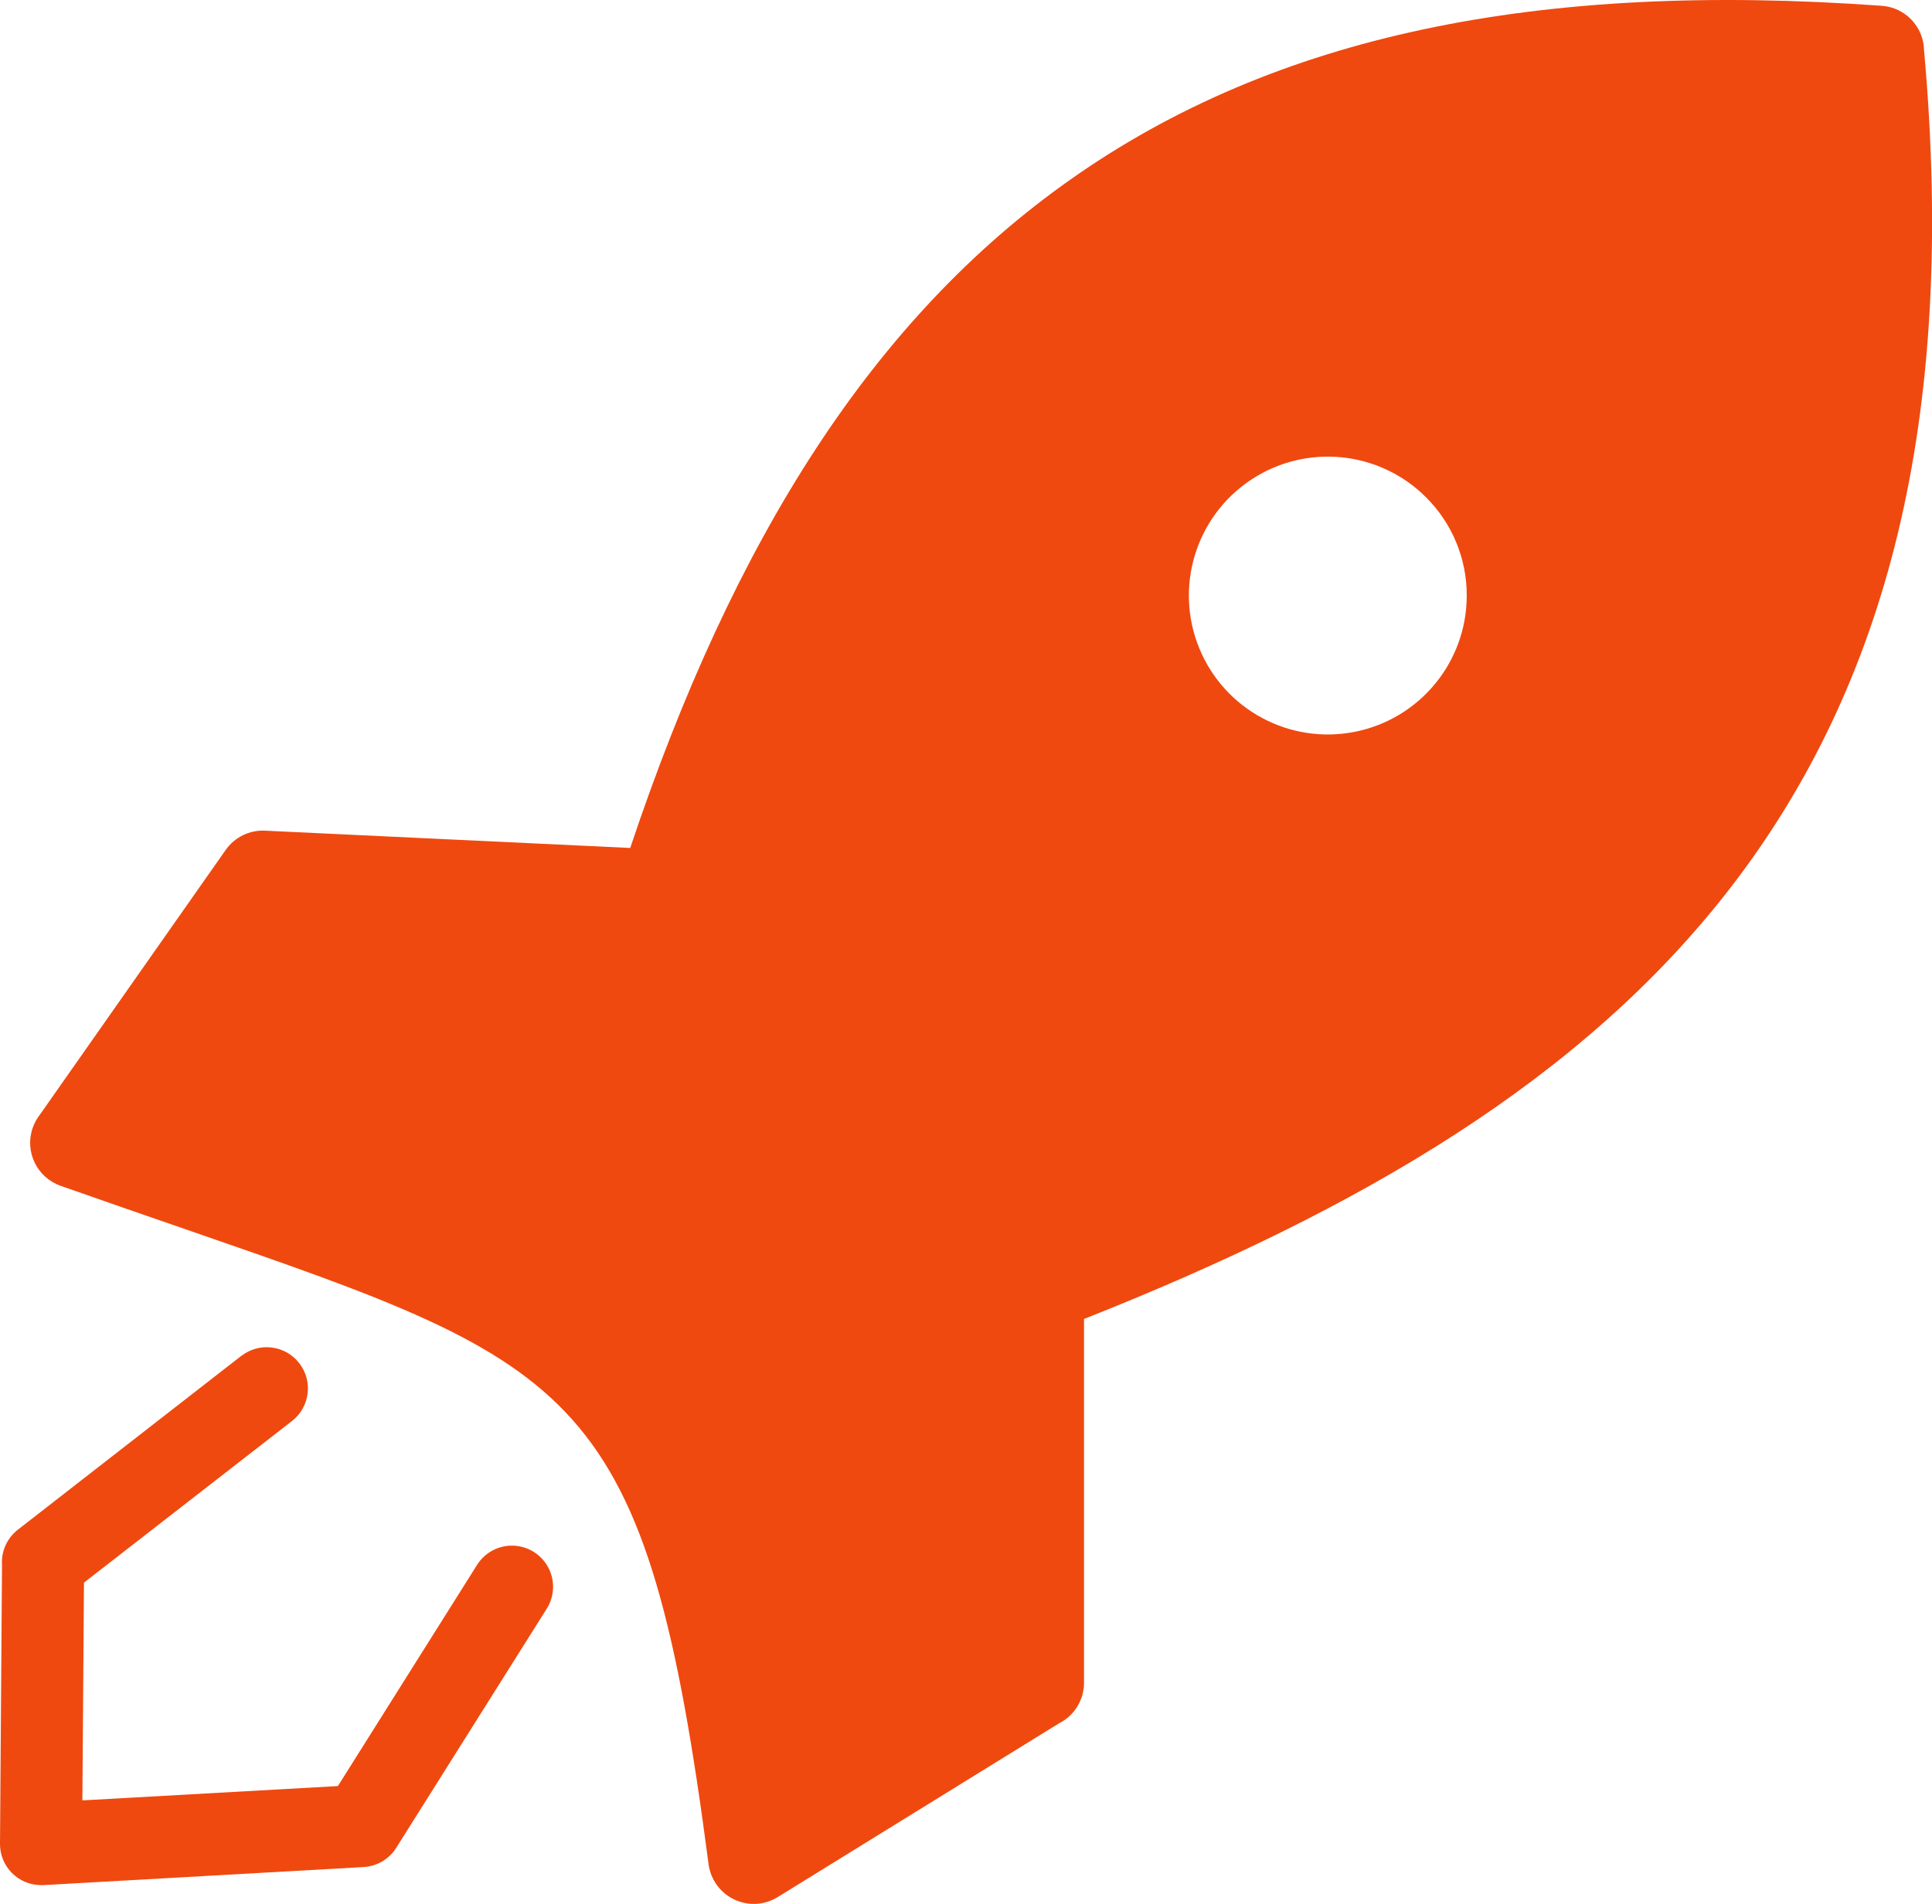
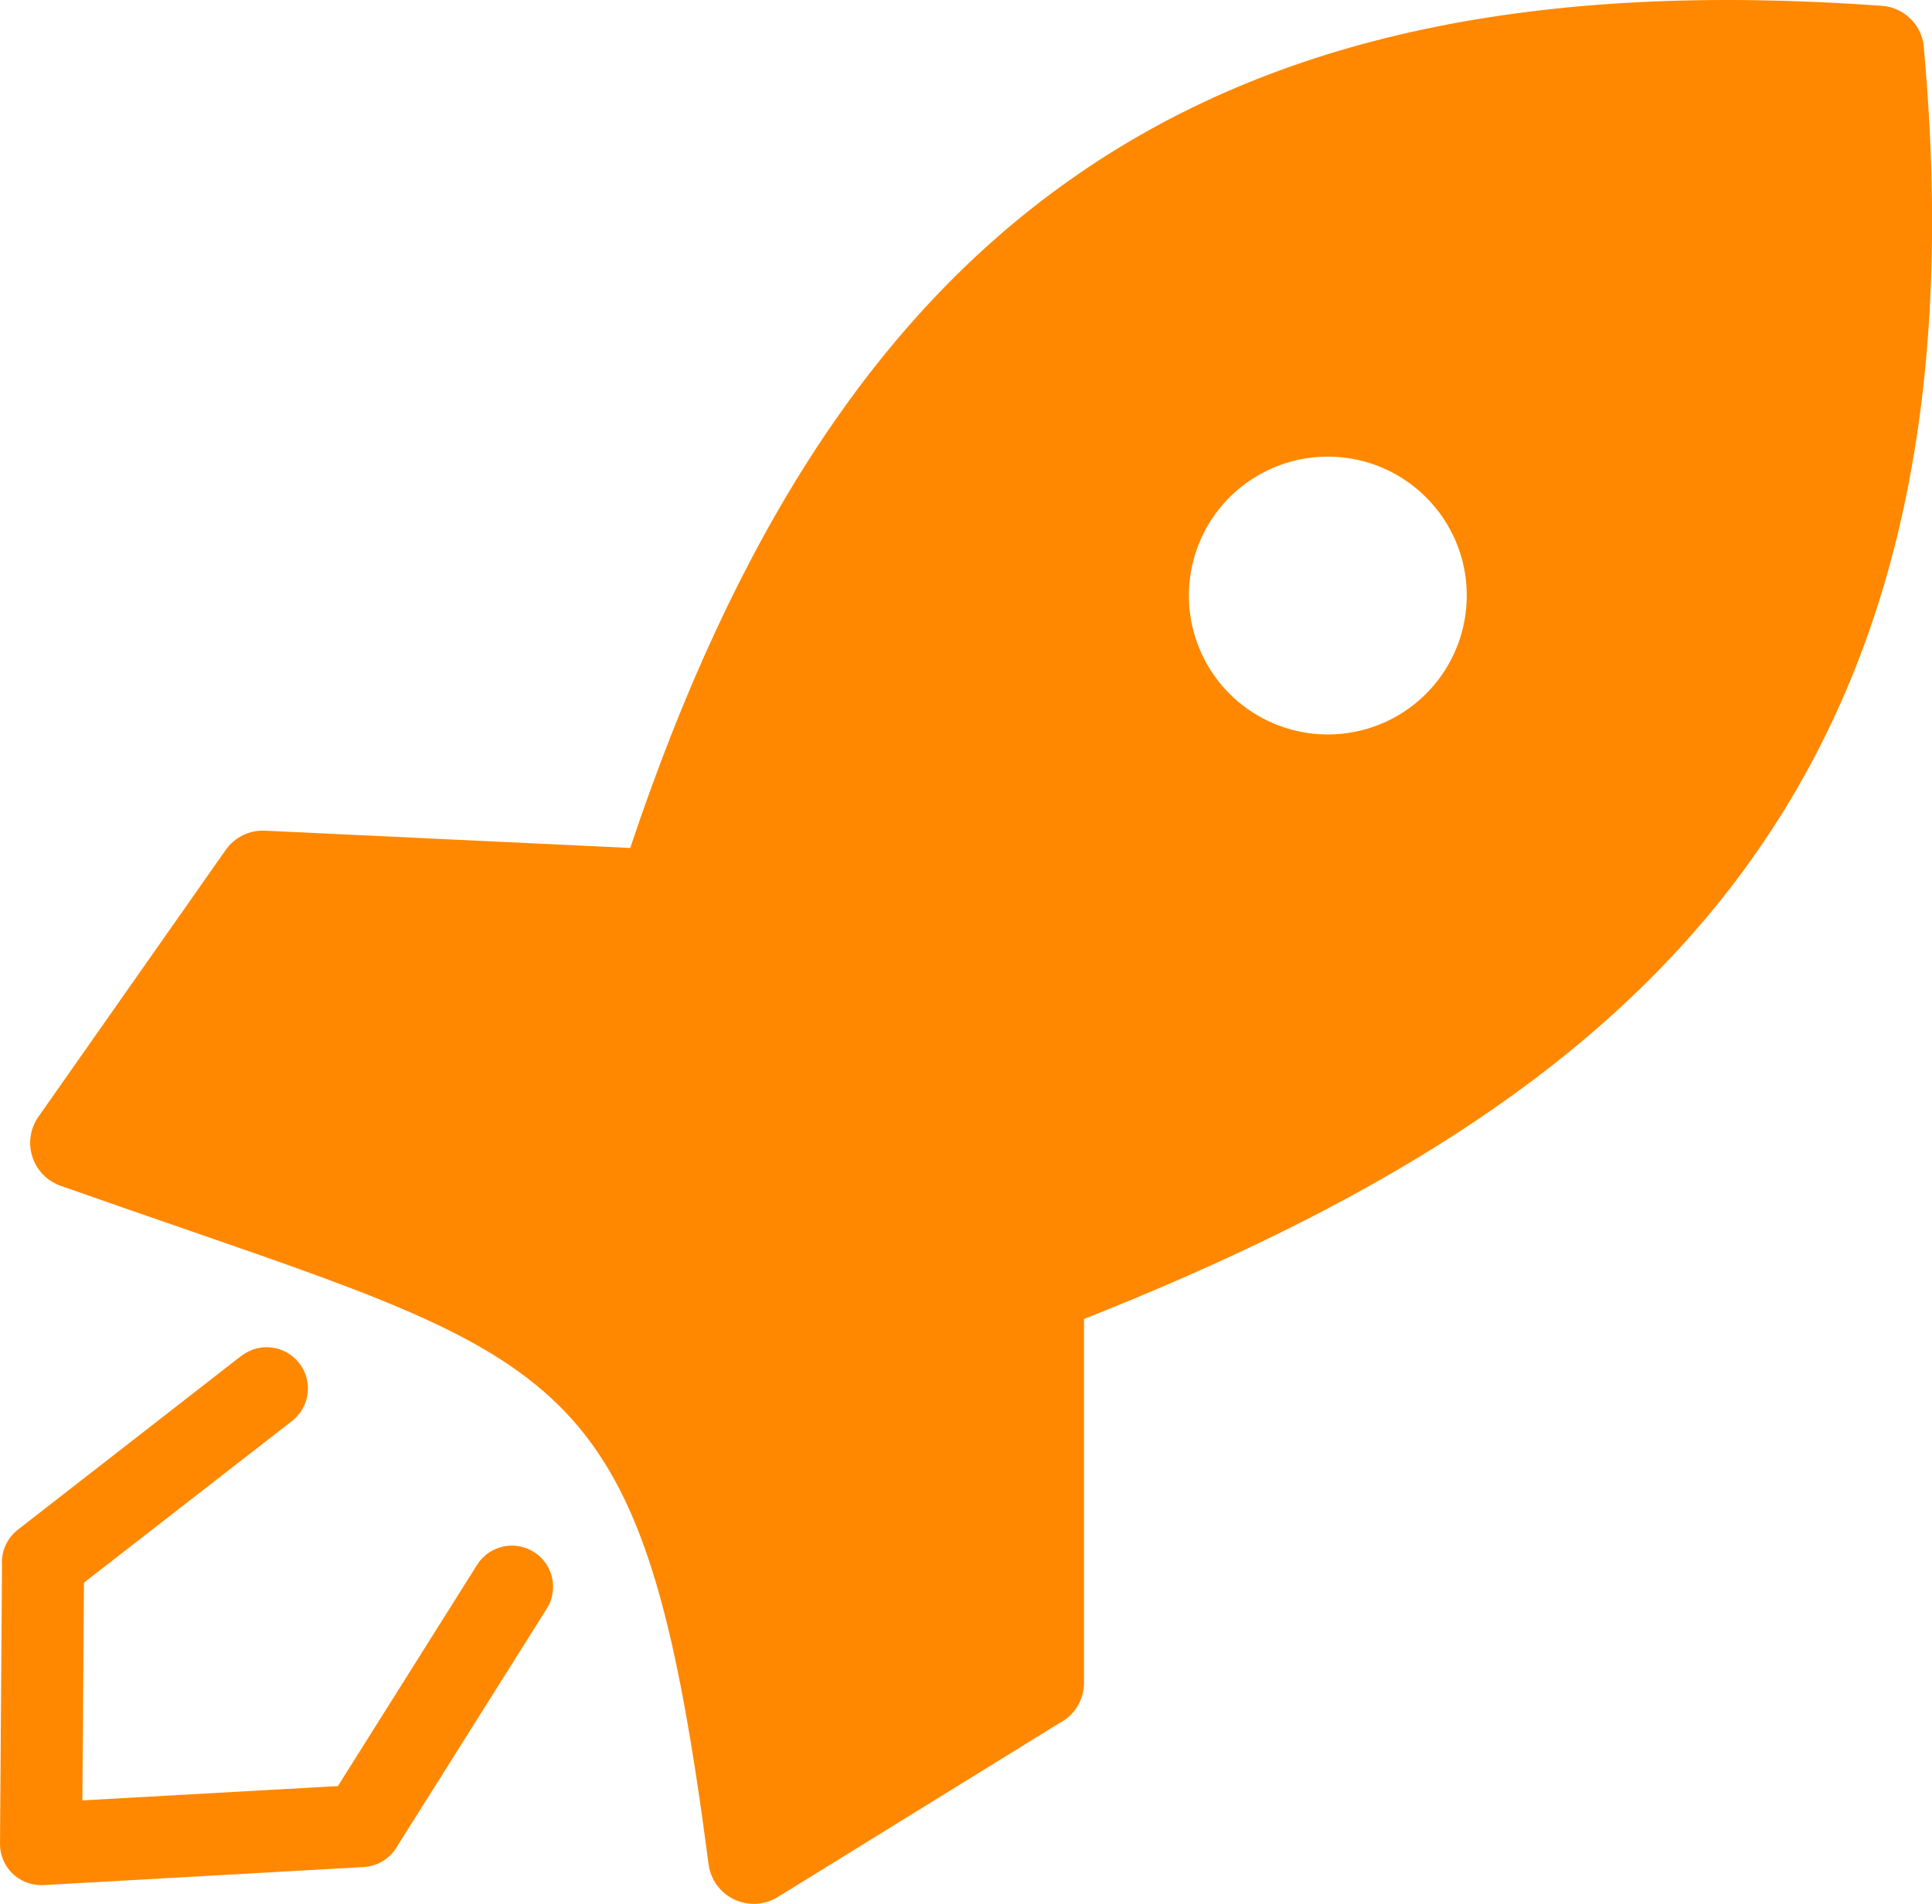
<svg xmlns="http://www.w3.org/2000/svg" width="86.676" height="85.423" viewBox="0 0 86.676 85.423">
  <g id="rocket-launch" transform="translate(-0.01 -0.001)">
-     <path id="Path_8077" data-name="Path 8077" d="M10.838,60.837a1.85,1.85,0,0,1,2.272,2.921L3.777,71.01l-.071,9.77,11.463-.642,6.222-9.89a1.847,1.847,0,1,1,3.125,1.968l-6.7,10.645a1.853,1.853,0,0,1-1.5.91l-14.37.811H1.844A1.844,1.844,0,0,1,.01,82.727L.1,70.234a1.857,1.857,0,0,1,.712-1.6l10.024-7.8ZM28.284,38.045c4.656-13.918,10.934-23.787,19.766-30C57.214,1.588,68.995-.853,84.43.261a2.039,2.039,0,0,1,1.9,2c1.5,16.712-1.749,28.563-8.663,37.543C71.012,48.436,61.03,54.277,48.643,59.18V75.5a2.039,2.039,0,0,1-1.129,1.827L34.9,85.119a2.045,2.045,0,0,1-3.1-1.467h0C29.011,62.3,26.041,61.282,8.588,55.243c-2.088-.72-4.338-1.5-5.862-2.039a2.042,2.042,0,0,1-1.249-2.6,2.168,2.168,0,0,1,.339-.614l8.317-11.851a2.032,2.032,0,0,1,1.764-.868h0l16.387.776ZM63.993,22.32a6.233,6.233,0,1,0,1.82,4.4,6.194,6.194,0,0,0-1.82-4.4Z" transform="translate(0 0)" fill="#EF4910" />
+     <path id="Path_8077" data-name="Path 8077" d="M10.838,60.837a1.85,1.85,0,0,1,2.272,2.921L3.777,71.01l-.071,9.77,11.463-.642,6.222-9.89a1.847,1.847,0,1,1,3.125,1.968l-6.7,10.645a1.853,1.853,0,0,1-1.5.91l-14.37.811H1.844A1.844,1.844,0,0,1,.01,82.727L.1,70.234a1.857,1.857,0,0,1,.712-1.6l10.024-7.8ZM28.284,38.045c4.656-13.918,10.934-23.787,19.766-30C57.214,1.588,68.995-.853,84.43.261a2.039,2.039,0,0,1,1.9,2c1.5,16.712-1.749,28.563-8.663,37.543C71.012,48.436,61.03,54.277,48.643,59.18V75.5a2.039,2.039,0,0,1-1.129,1.827L34.9,85.119a2.045,2.045,0,0,1-3.1-1.467h0C29.011,62.3,26.041,61.282,8.588,55.243c-2.088-.72-4.338-1.5-5.862-2.039a2.042,2.042,0,0,1-1.249-2.6,2.168,2.168,0,0,1,.339-.614l8.317-11.851a2.032,2.032,0,0,1,1.764-.868h0l16.387.776ZM63.993,22.32a6.233,6.233,0,1,0,1.82,4.4,6.194,6.194,0,0,0-1.82-4.4Z" transform="translate(0 0)" fill="#FF8800" />
  </g>
</svg>
